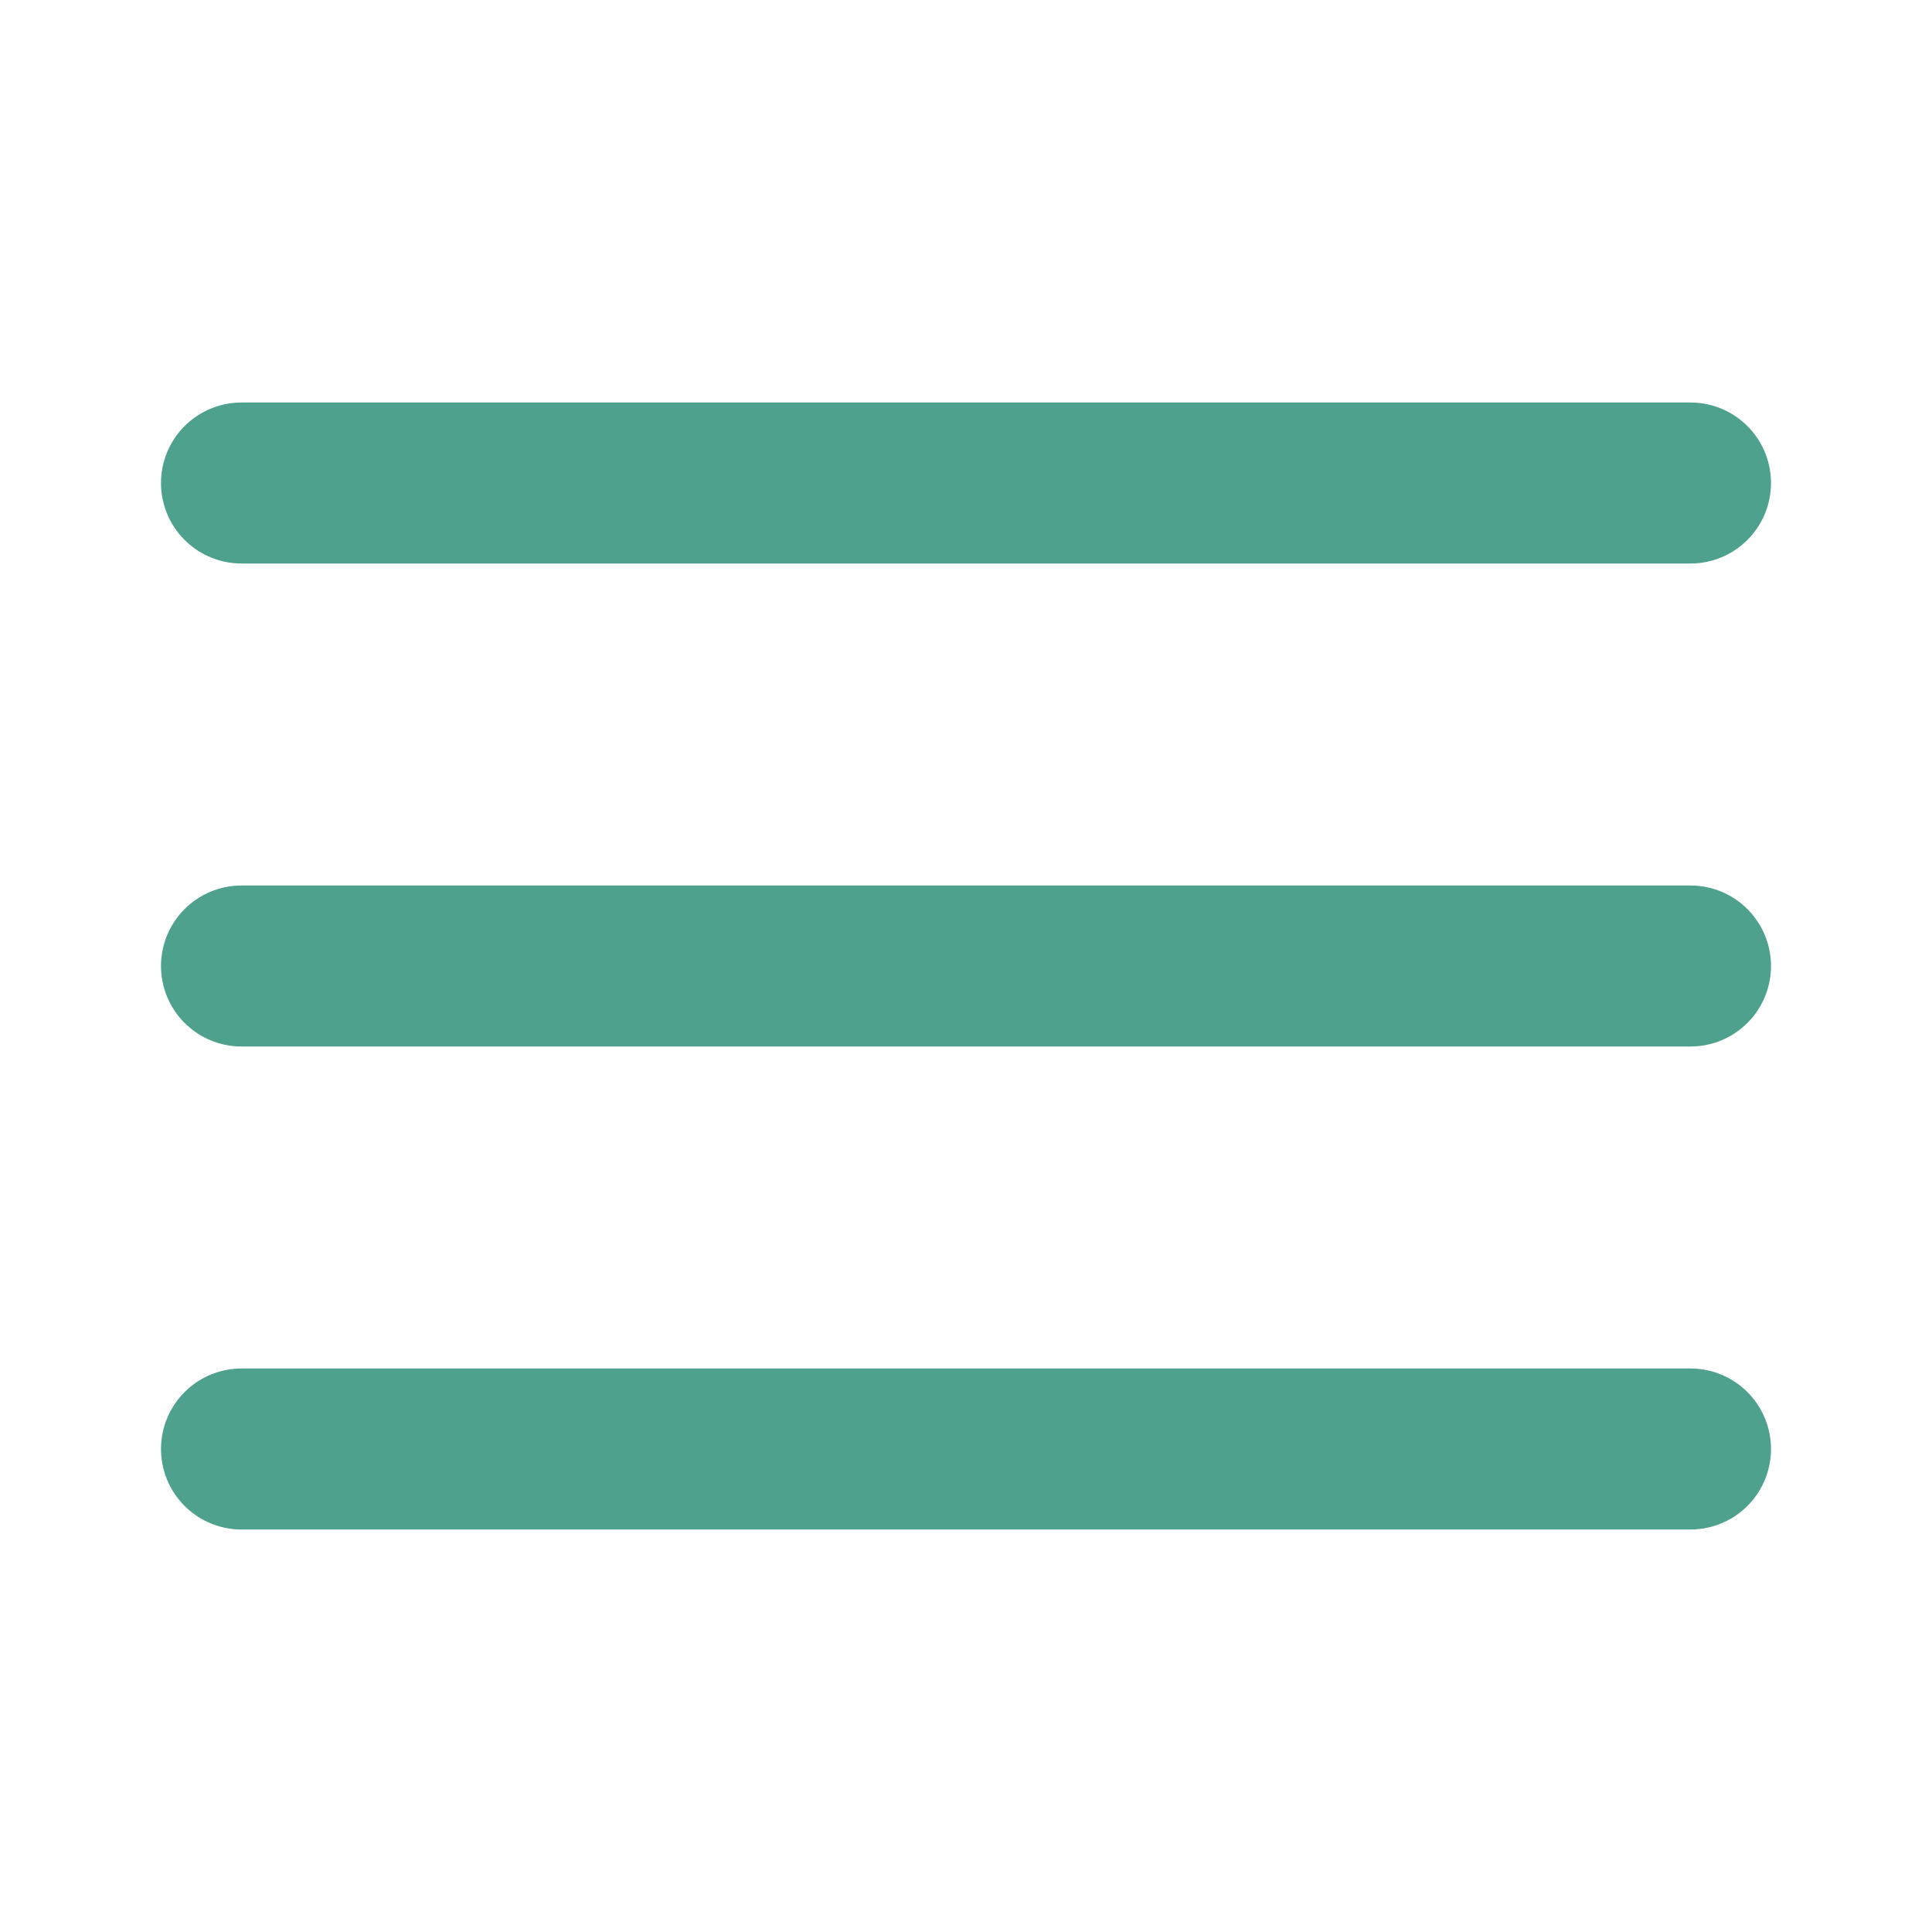
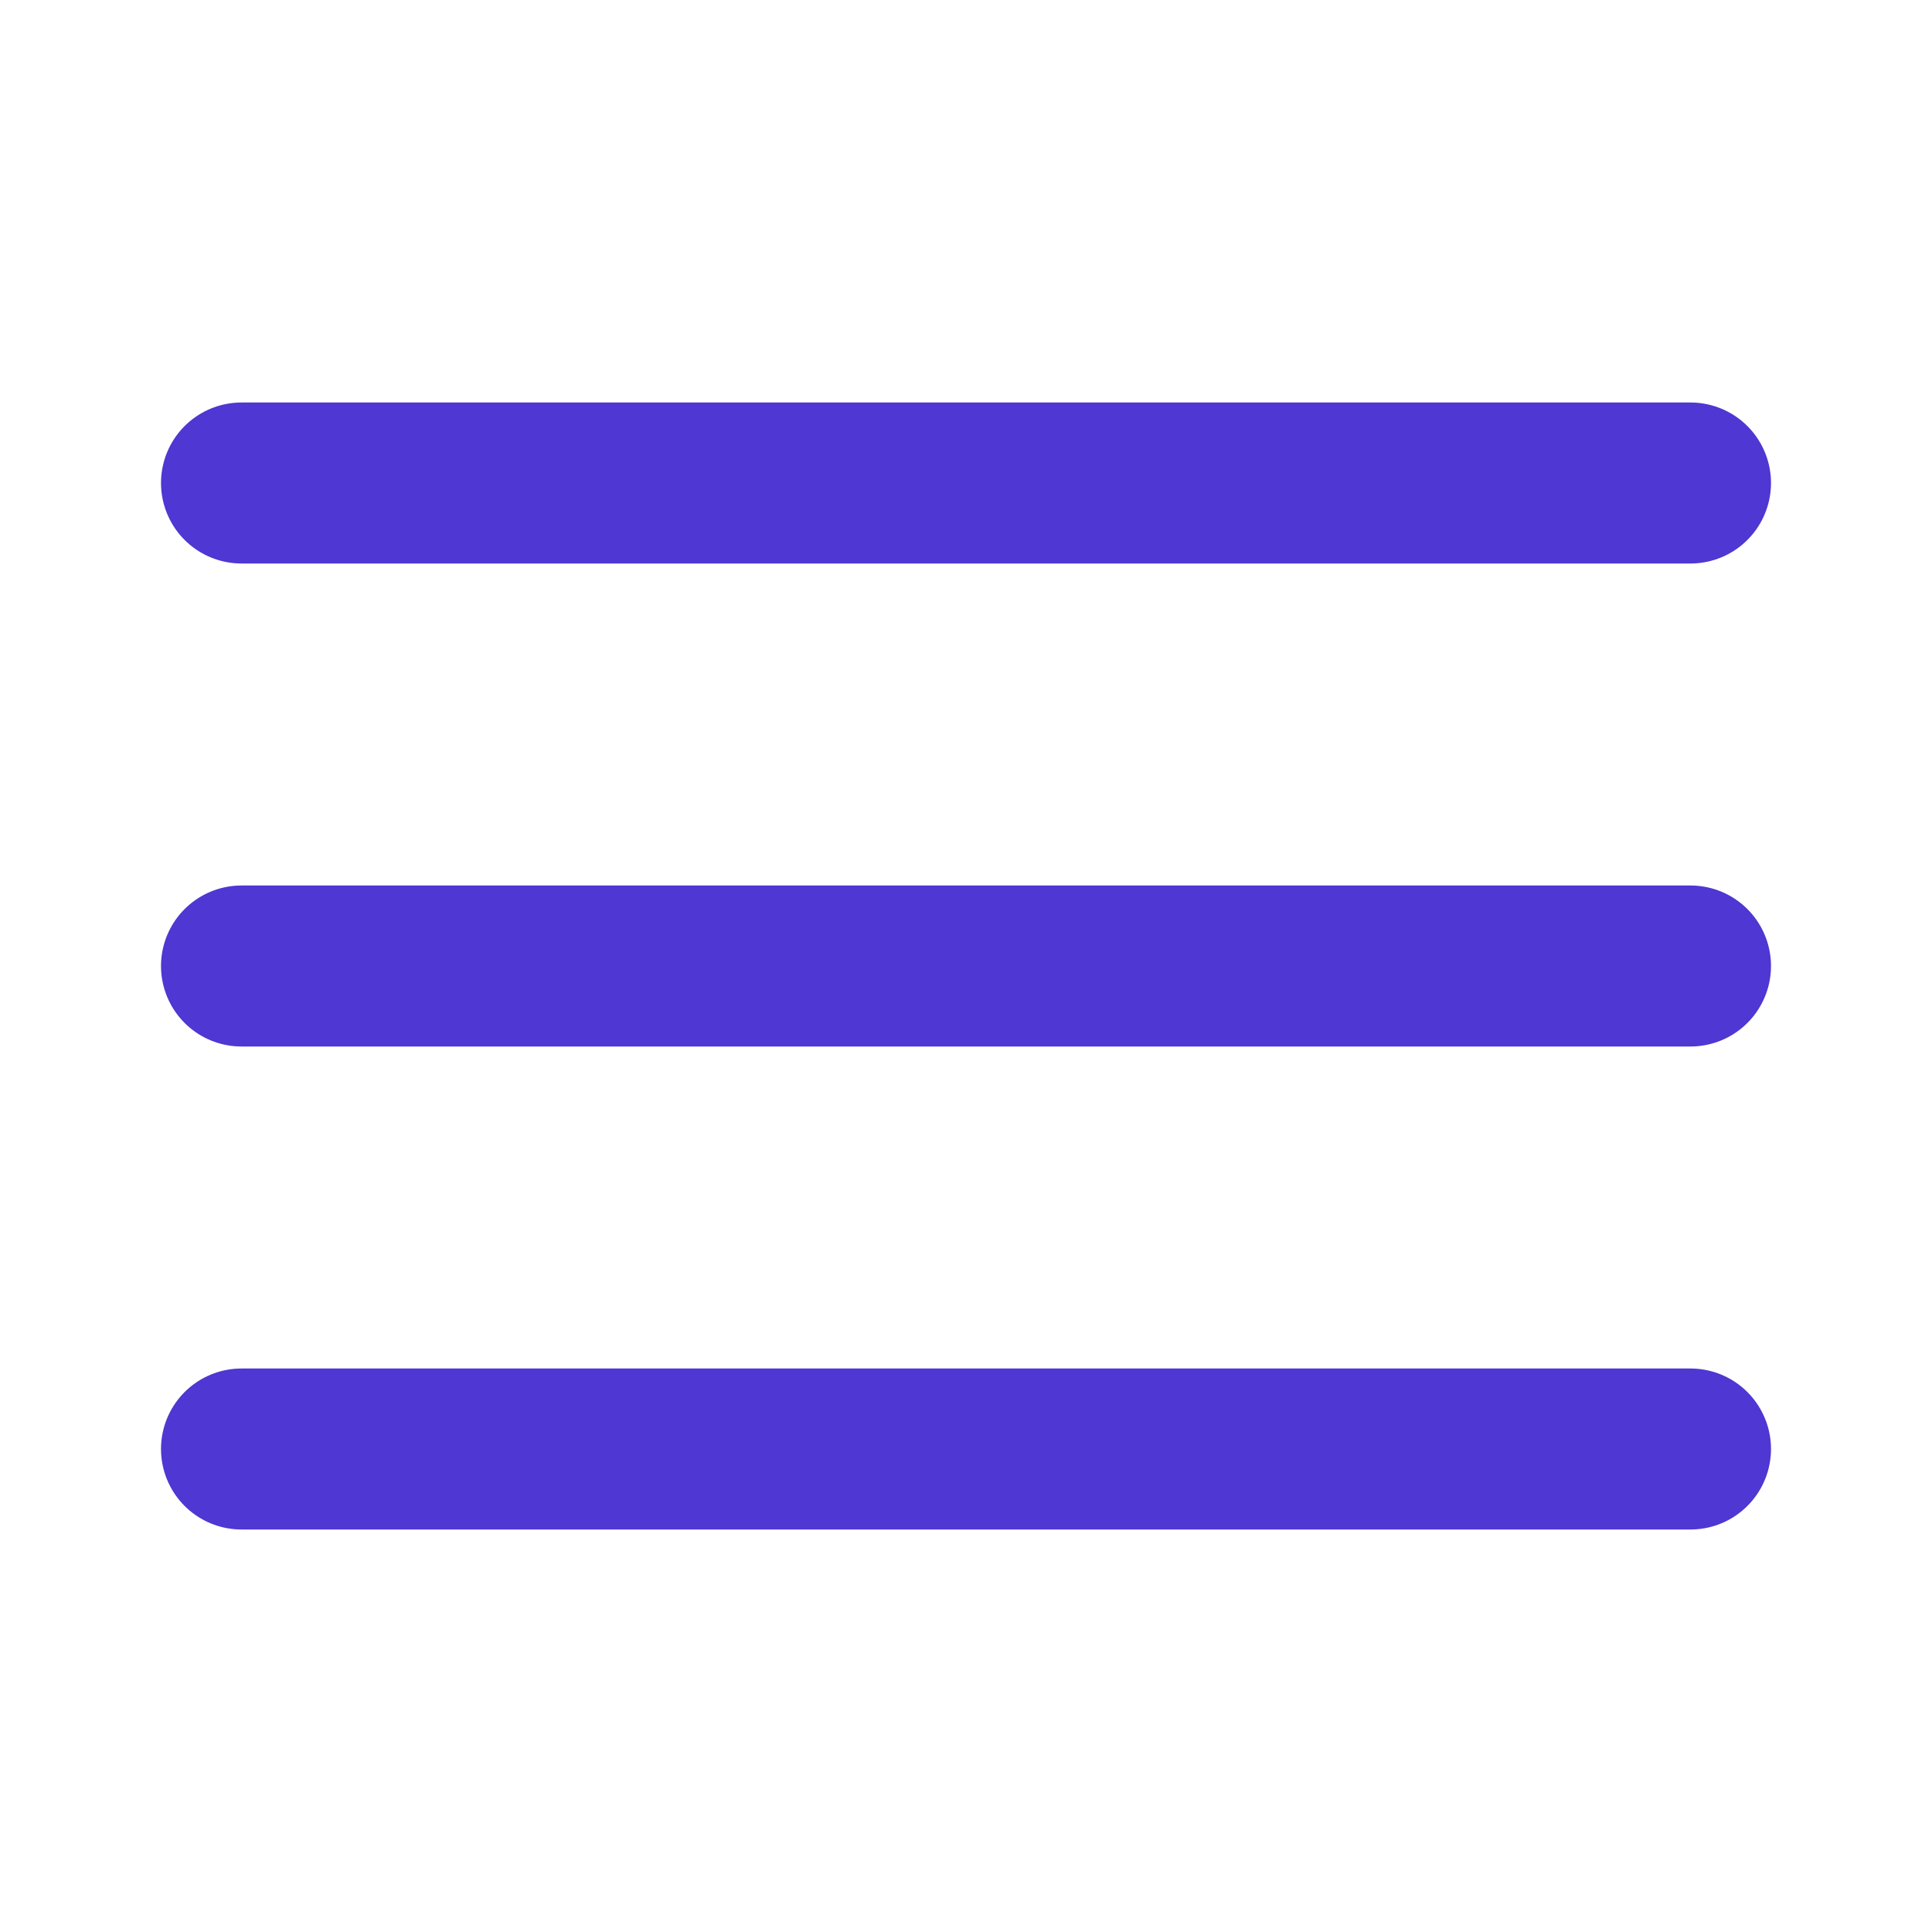
- <svg xmlns="http://www.w3.org/2000/svg" width="24" height="24" viewBox="0 0 24 24" fill="none" stroke="#4ea28d" stroke-width="2" stroke-linecap="round" stroke-linejoin="round" class="feather feather-menu">
+ <svg xmlns="http://www.w3.org/2000/svg" width="24" height="24" viewBox="0 0 24 24" fill="none" stroke="#4e37d2" stroke-width="2" stroke-linecap="round" stroke-linejoin="round" class="feather feather-menu">
  <line x1="3" y1="12" x2="21" y2="12" />
  <line x1="3" y1="6" x2="21" y2="6" />
  <line x1="3" y1="18" x2="21" y2="18" />
</svg>
